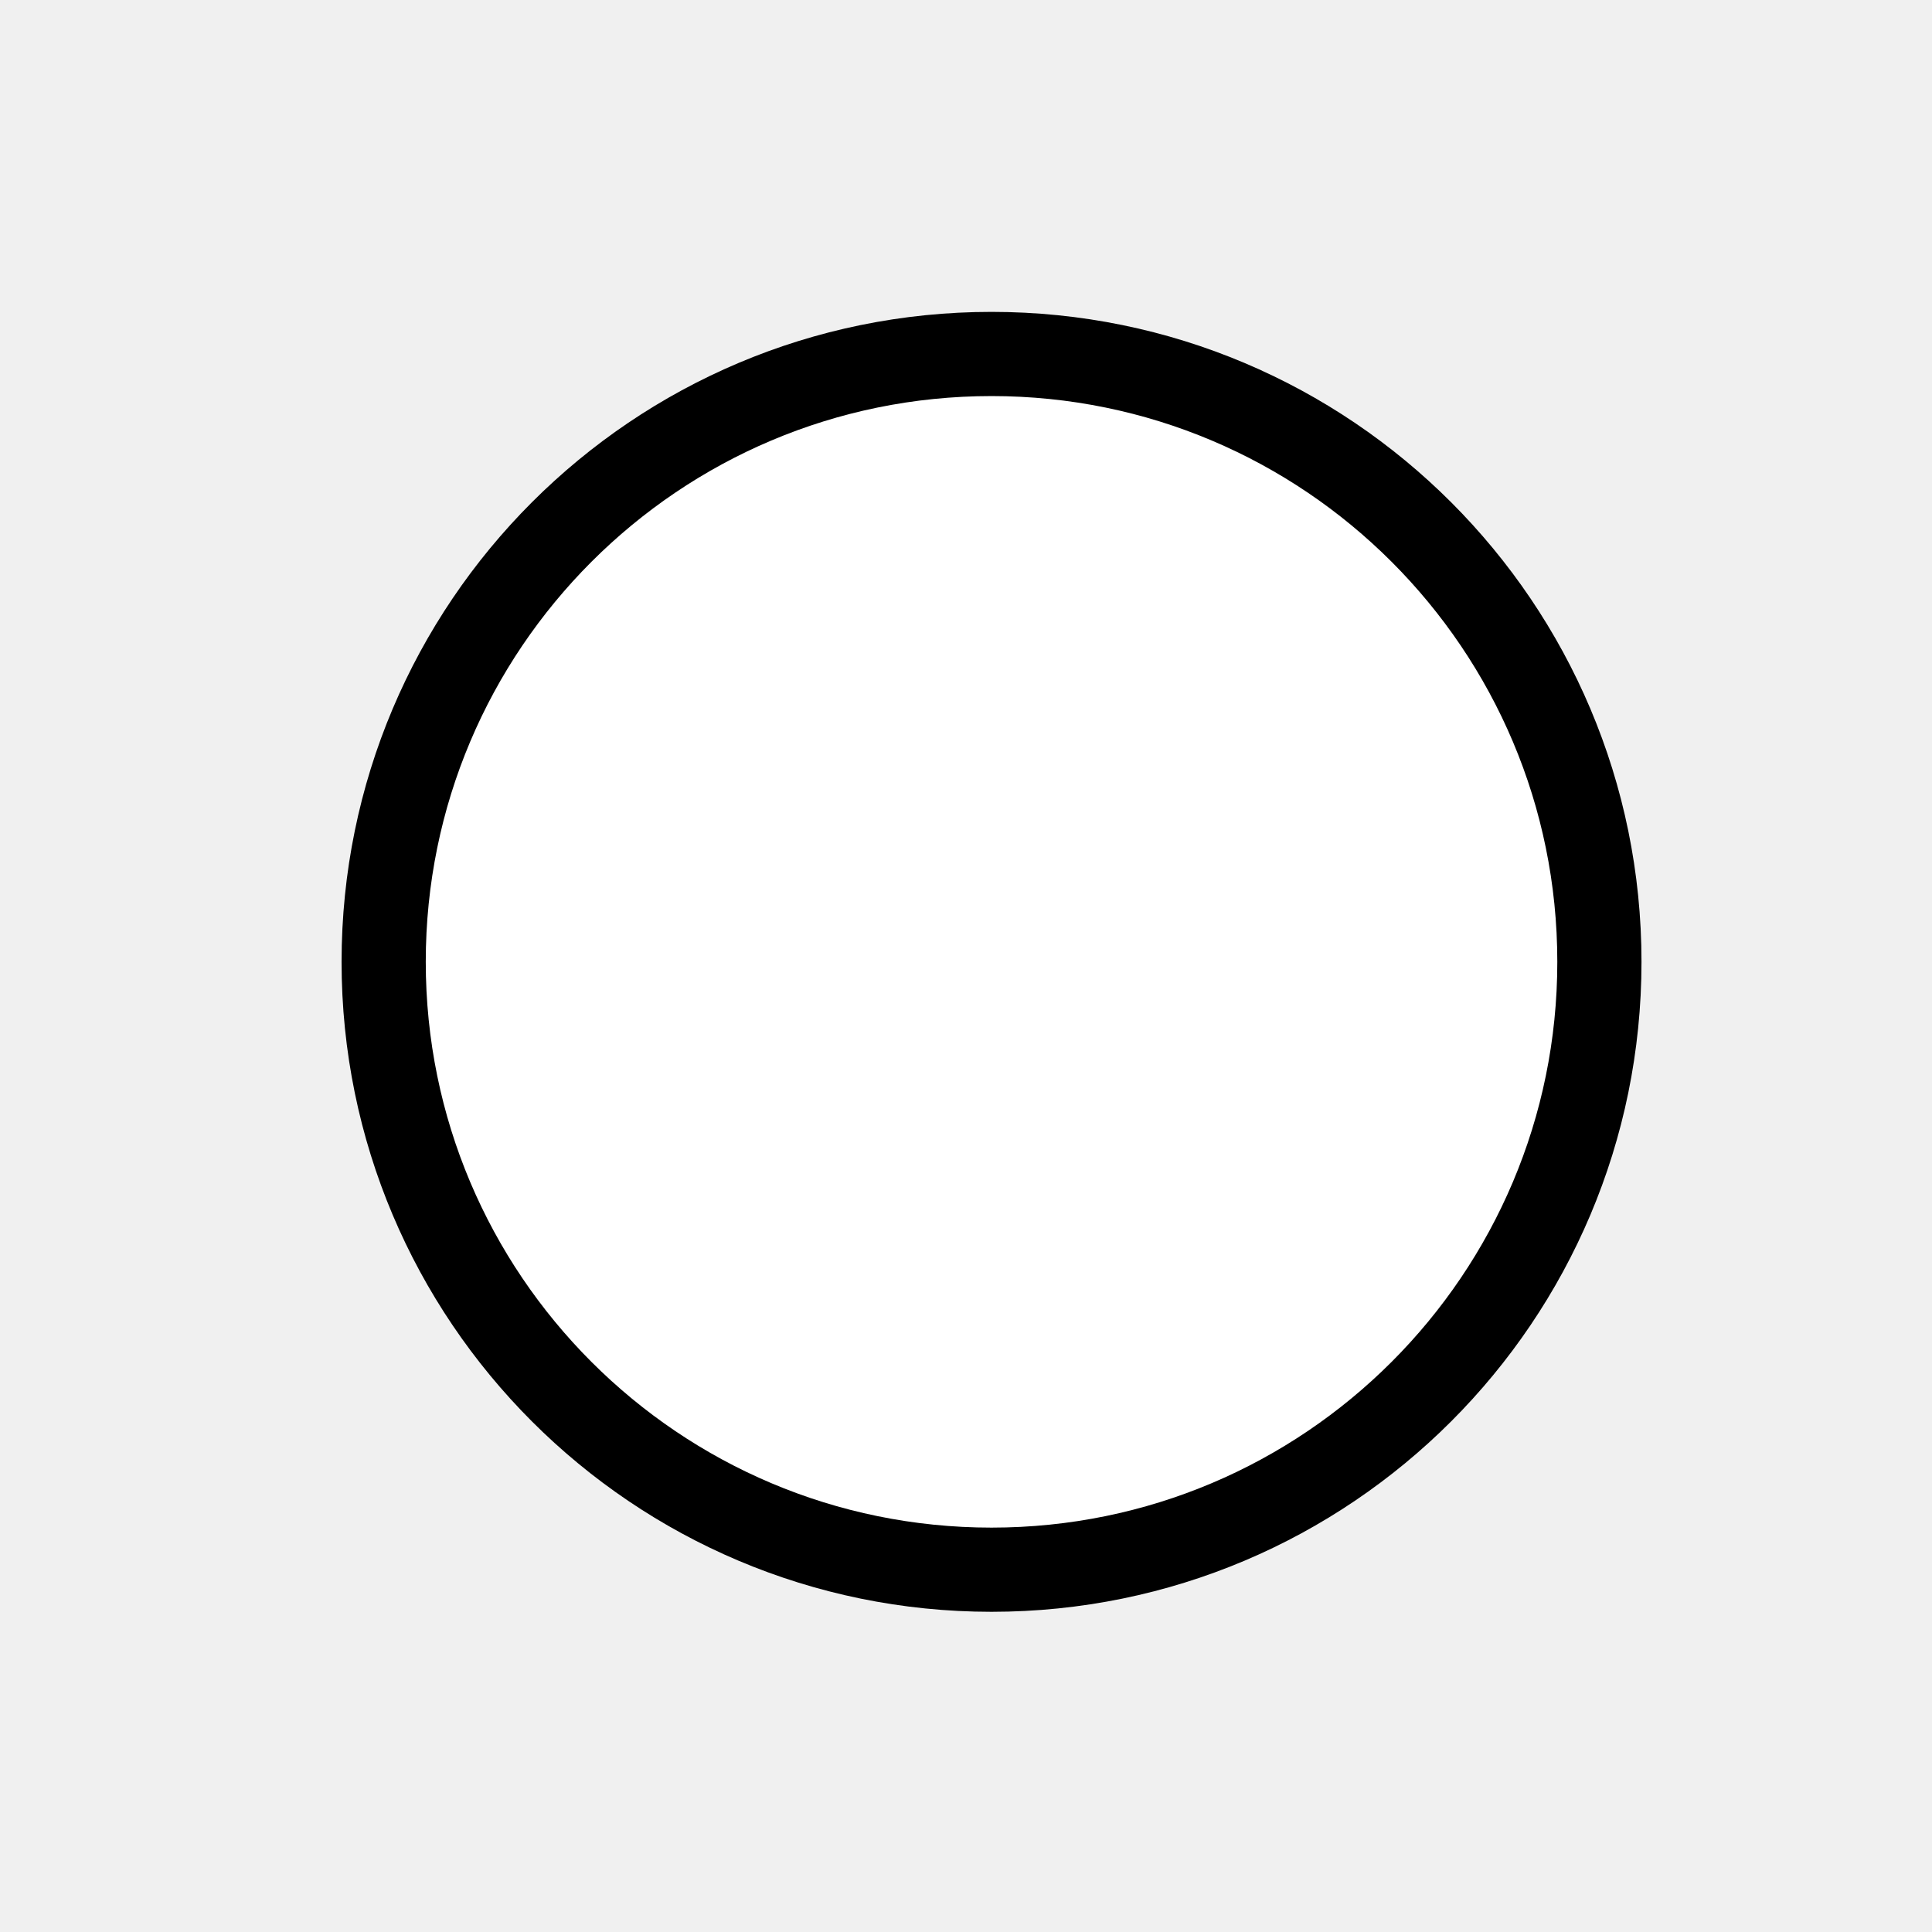
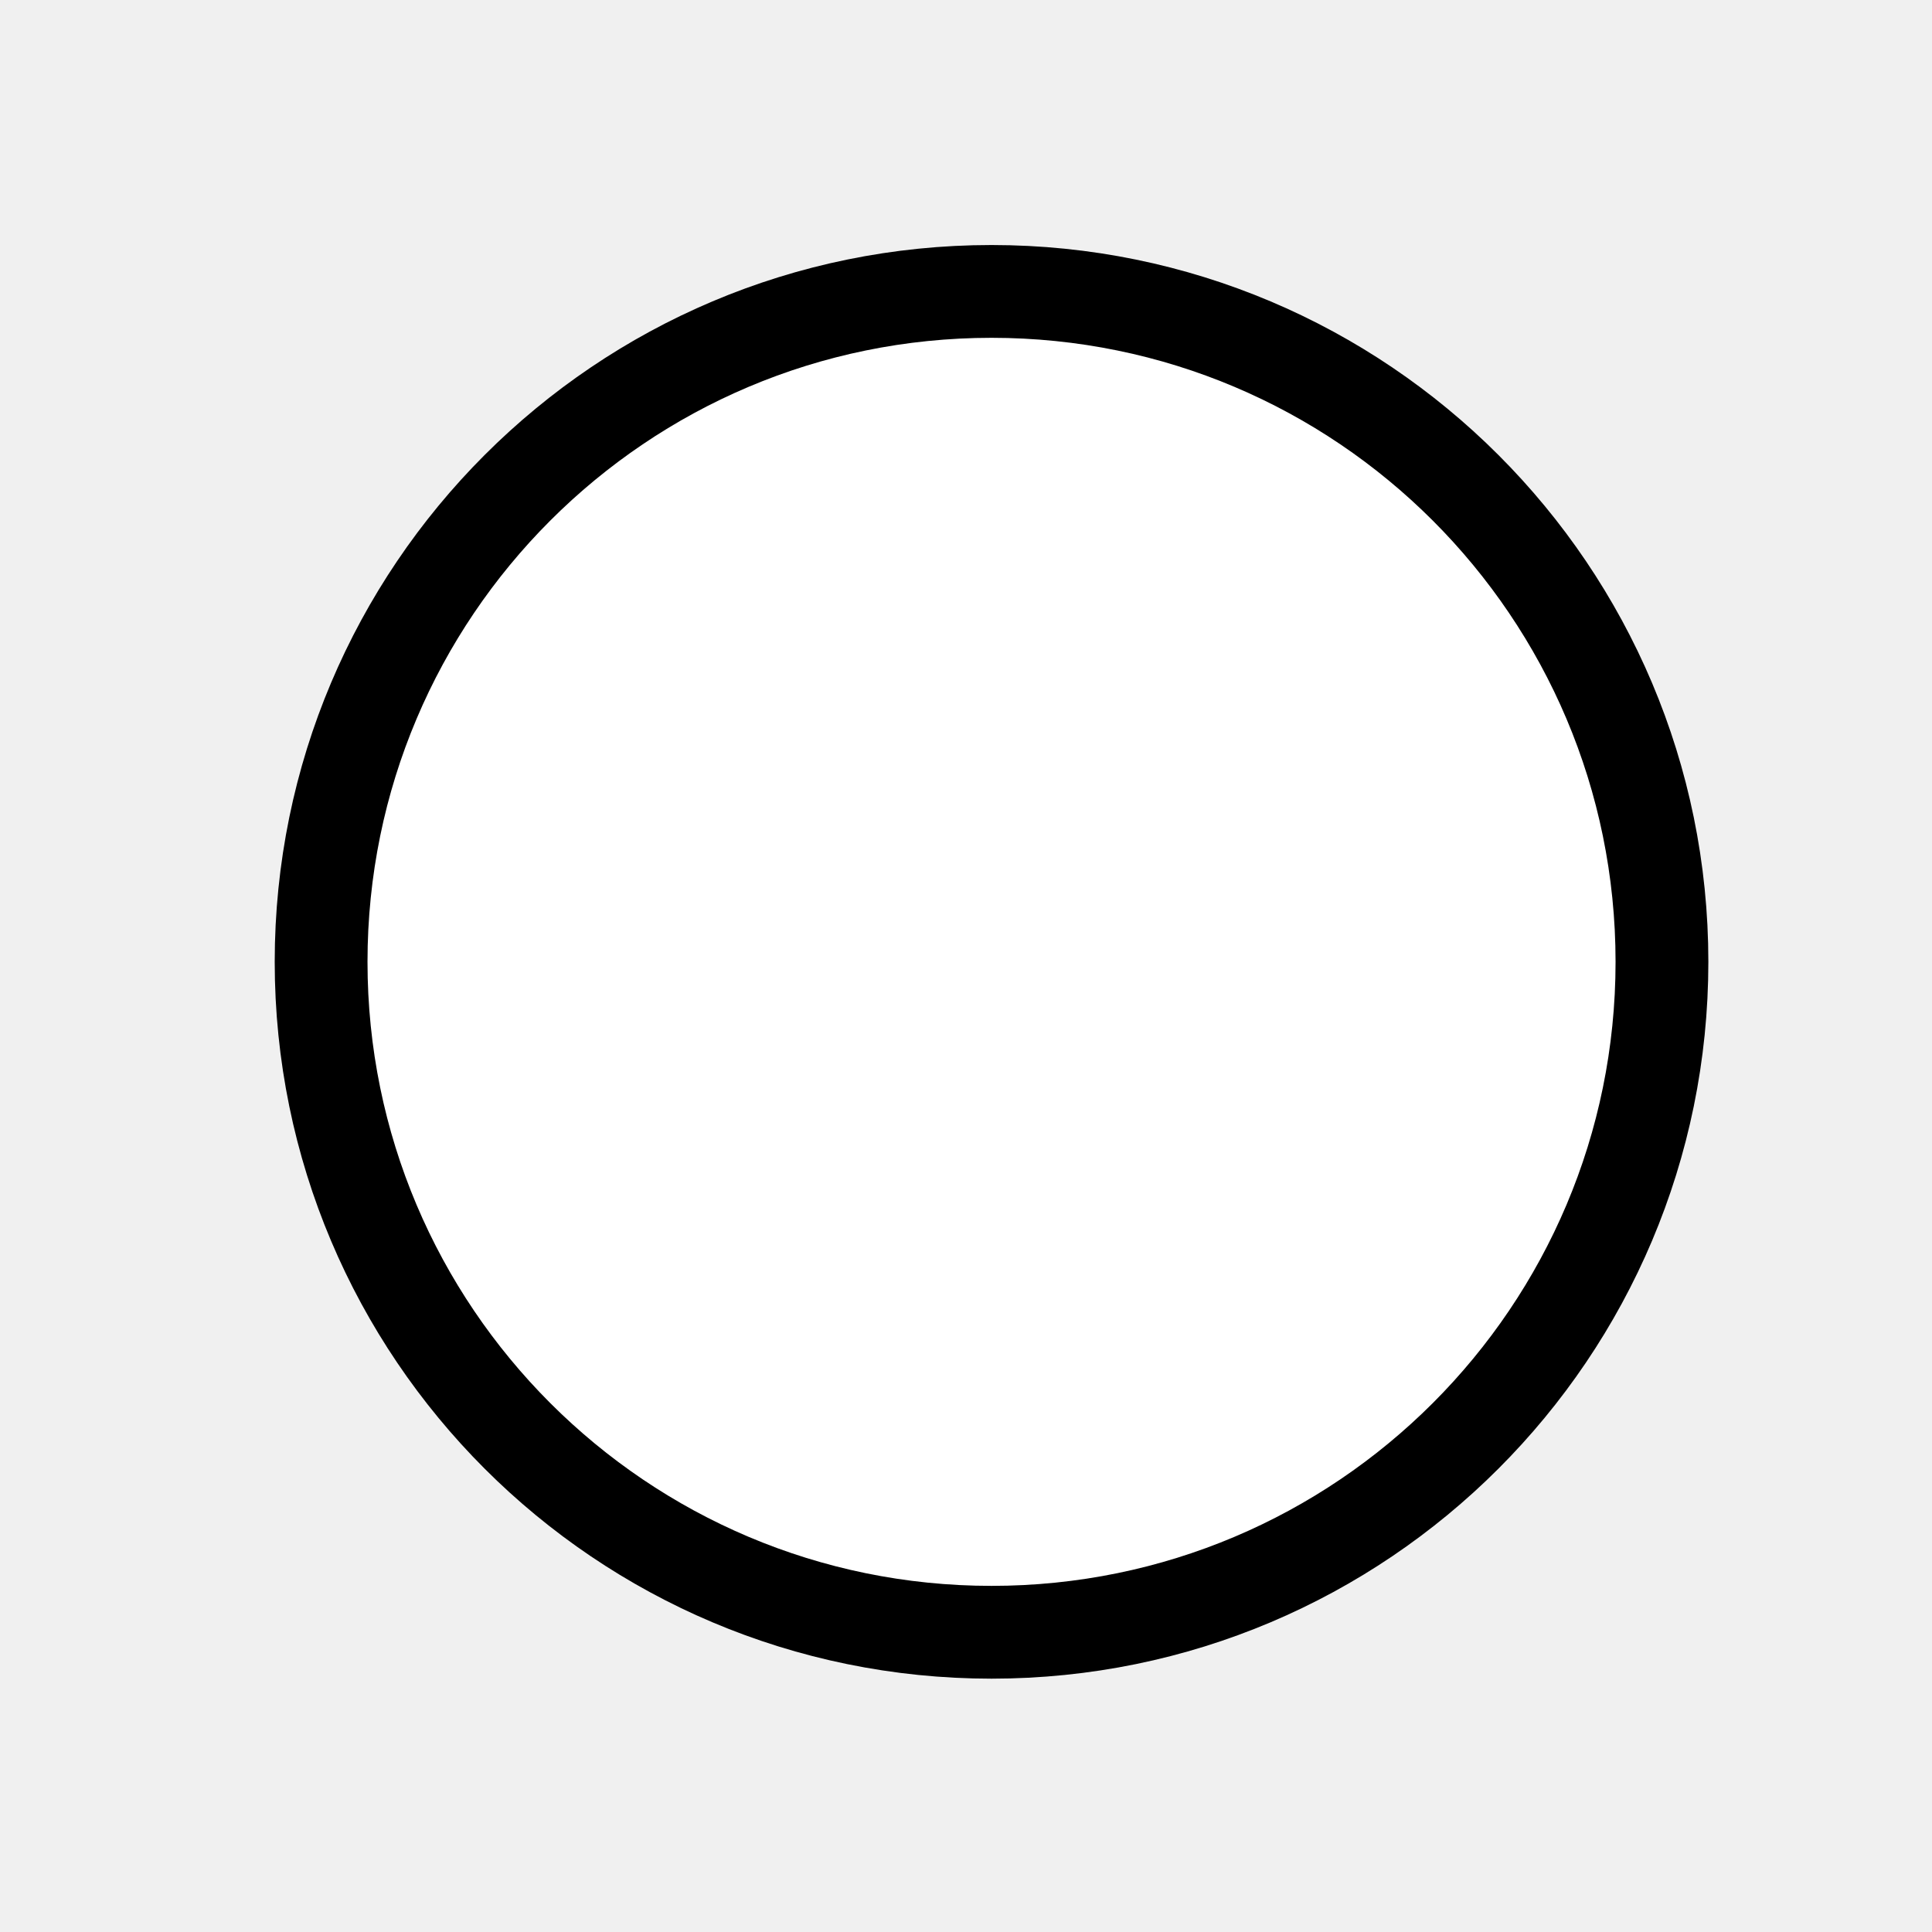
<svg xmlns="http://www.w3.org/2000/svg" width="15.72mm" height="15.72mm" viewBox="0 0 15.72 15.72" version="1.1" id="svg1" xml:space="preserve">
  <defs id="defs1" />
  <g id="layer1" transform="translate(-89.70025,-63.80484)">
-     <g id="g25">
+     <g id="g31">
      <rect style="fill:#8b8b8b;fill-opacity:0;stroke-width:0.383;stroke-linecap:round;stroke-linejoin:bevel;-inkscape-stroke:none;paint-order:fill markers stroke" id="rect1-6-2-6" width="15.72" height="15.72" x="89.7" y="63.805" rx="0" ry="0" />
-       <circle style="fill:#ffffff;fill-opacity:1;stroke:#000000;stroke-width:0.685;stroke-linecap:round;stroke-linejoin:bevel;stroke-dasharray:none;stroke-opacity:1;paint-order:fill markers stroke" id="path2-6" cx="97.768" cy="71.631" r="4.946" />
+       <circle style="fill:#ffffff;fill-opacity:1;stroke:#000000;stroke-width:0.755;stroke-linecap:round;stroke-linejoin:bevel;stroke-dasharray:none;stroke-opacity:1;paint-order:fill markers stroke" id="path2-6" cx="97.768" cy="71.631" r="5.455" />
    </g>
  </g>
</svg>
